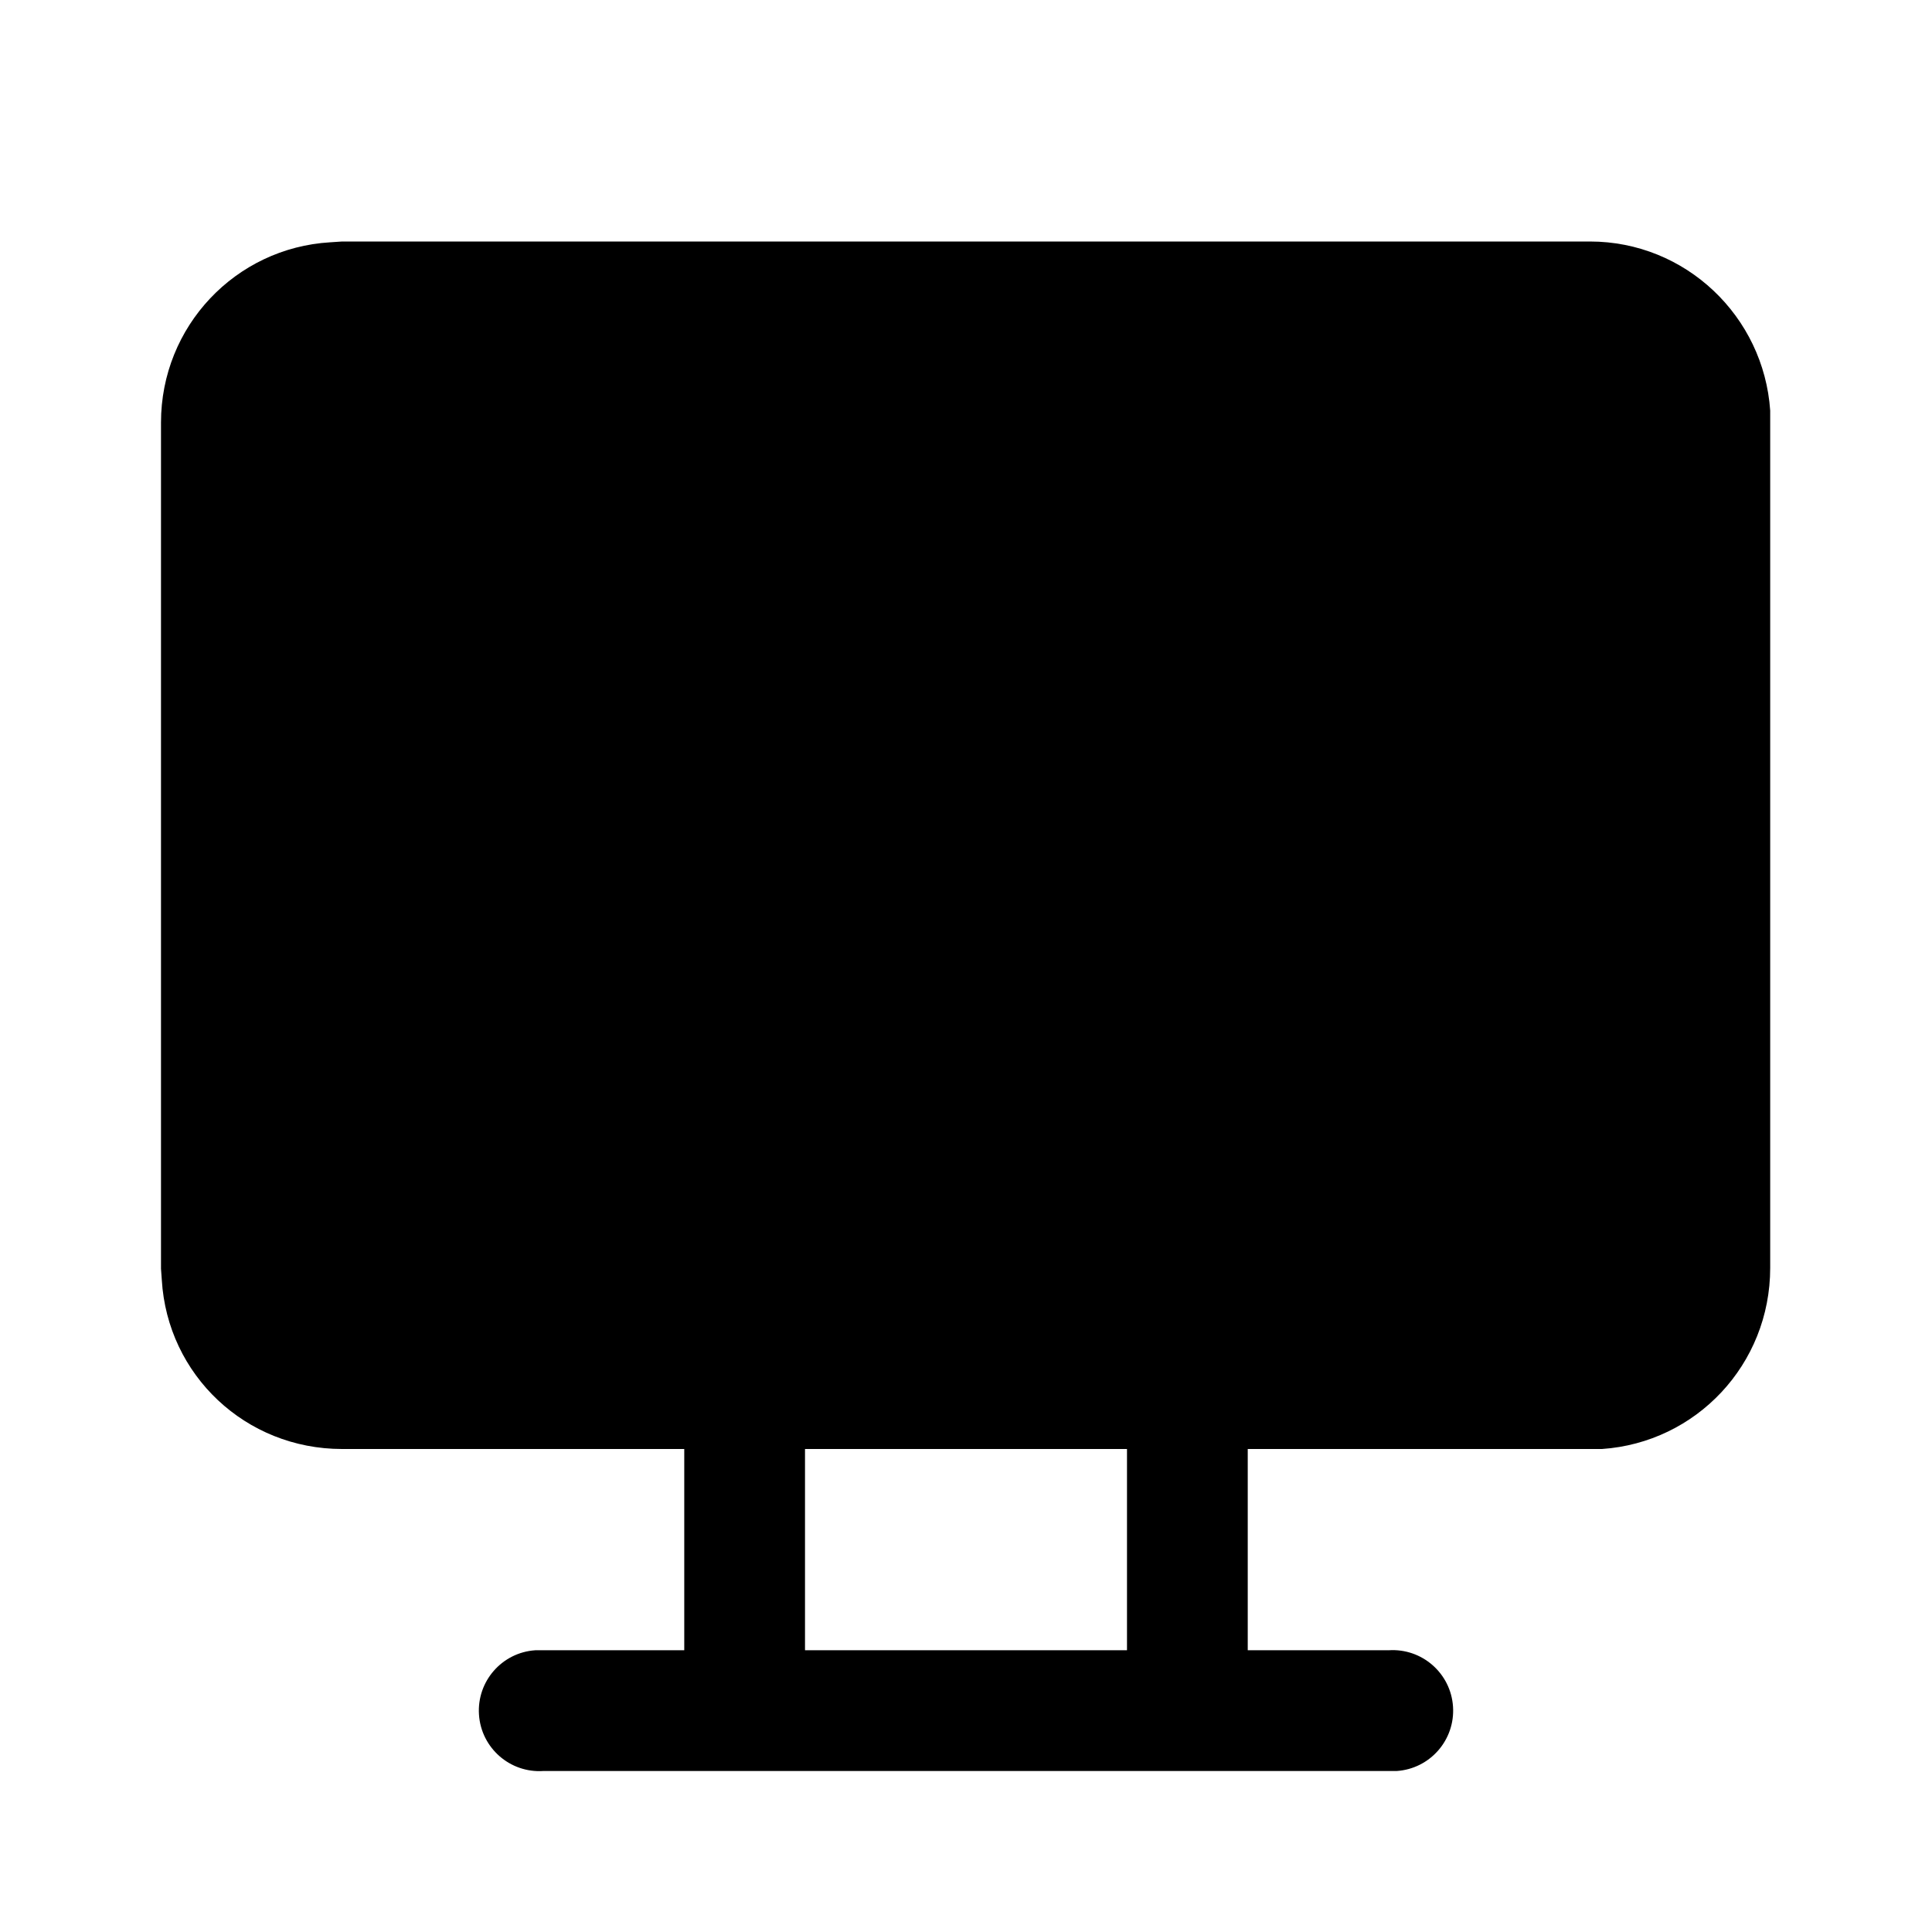
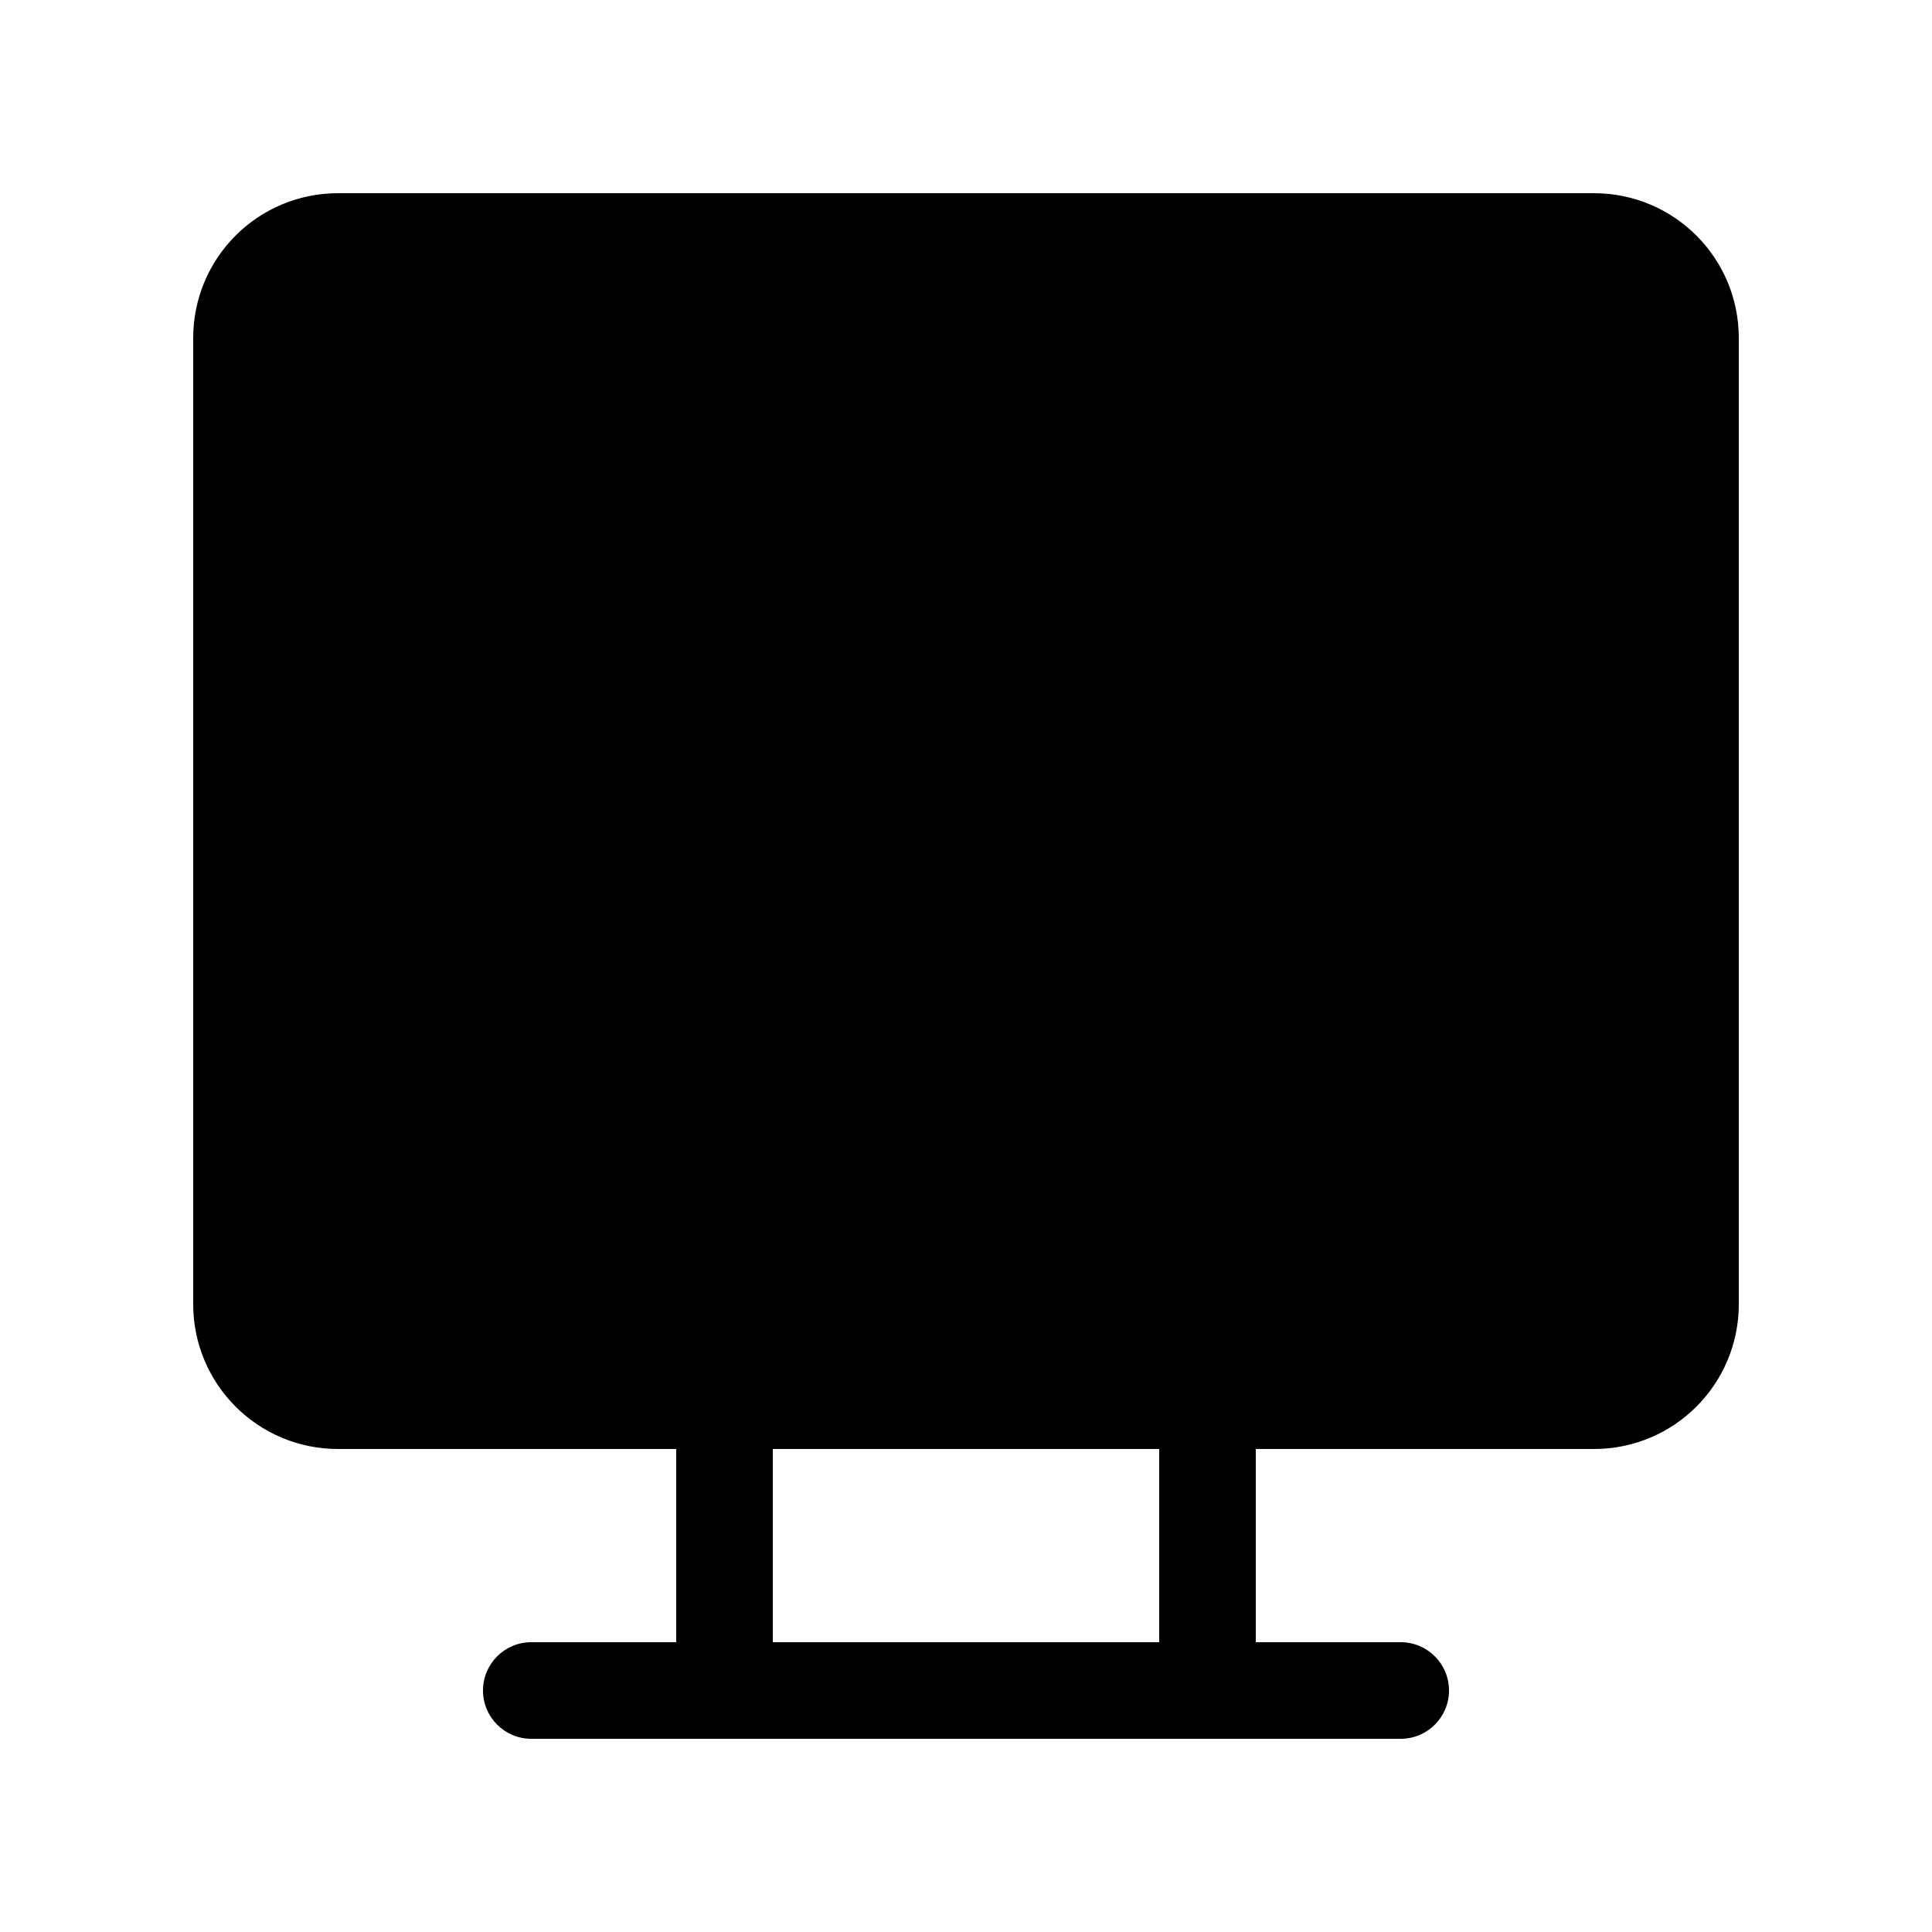
<svg xmlns="http://www.w3.org/2000/svg" viewBox="0 0 1024 1024">
-   <path d="M288 938.67C270.33 939.84 255.04 926.47 253.87 908.8C252.69 891.13 266.06 875.84 283.73 874.67H362.67V768H181.33C130.13 768 88.75 728.75 85.76 678.4L85.33 672.43V224C85.33 172.8 125.01 131.41 174.93 128.43L181.33 128H842.67C893.44 128 934.83 167.68 938.24 217.6V672C938.24 723.2 898.99 764.59 849.07 768H661.33V874.67H736C753.67 873.49 768.96 886.86 770.13 904.53C771.31 922.21 757.94 937.49 740.27 938.67ZM597.33 768H426.67V874.67H597.33Z" />
+   <path d="M179.2 102.4H844.8C887.3 102.4 921.6 136.7 921.6 179.2V691.2C921.6 733.7 887.3 768 844.8 768H665.6V870.4H742.4C756.54 870.4 768 881.86 768 896C768 910.14 756.54 921.6 742.4 921.6H281.6C267.46 921.6 256 910.14 256 896C256 881.86 267.46 870.4 281.6 870.4H358.4V768H179.2C136.7 768 102.4 733.7 102.4 691.2V179.2C102.4 136.7 136.7 102.4 179.2 102.4ZM614.4 768H409.6V870.4H614.4Z" />
</svg>
